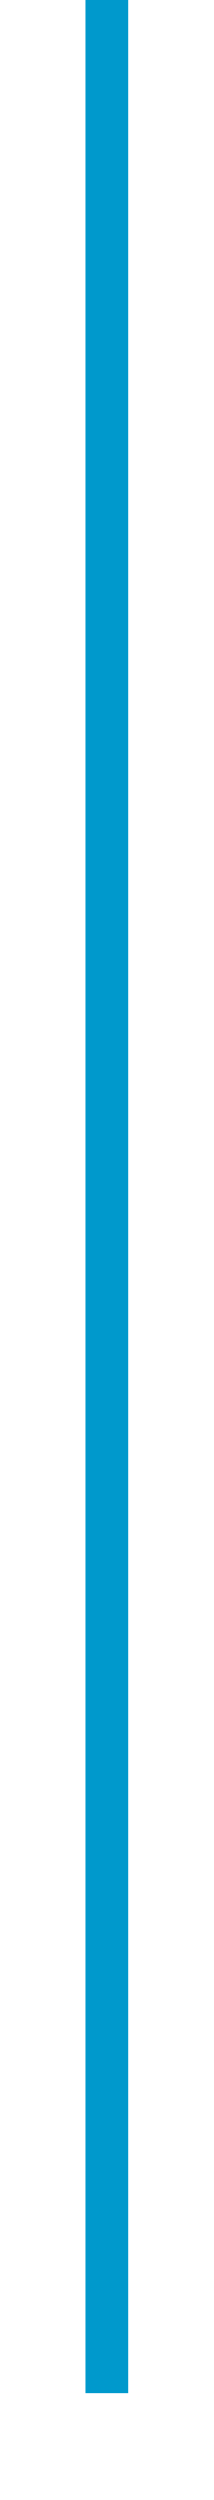
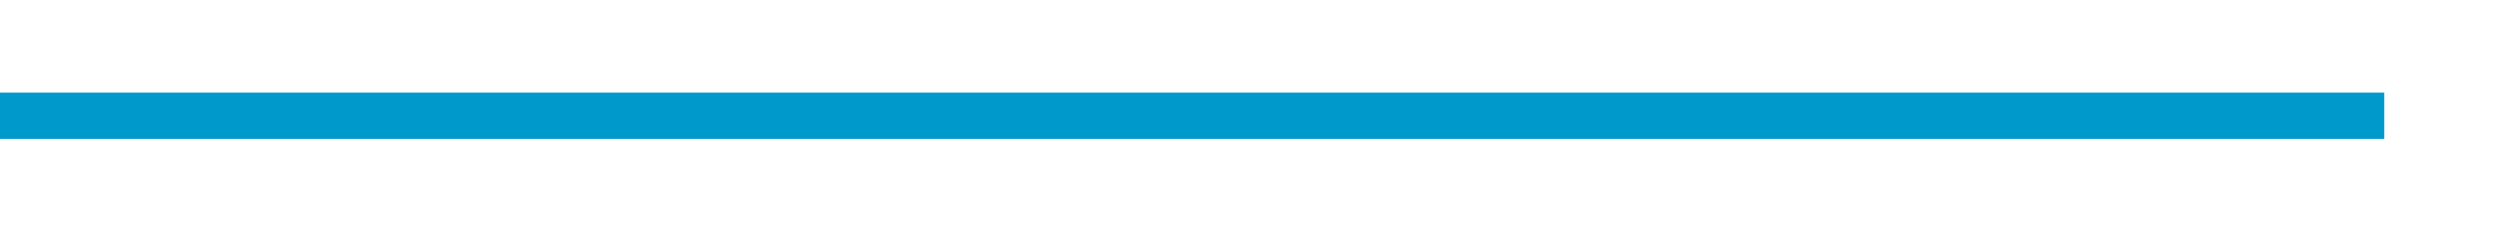
- <svg xmlns="http://www.w3.org/2000/svg" version="1.1" width="10px" height="117px" preserveAspectRatio="xMidYMin meet" viewBox="522 669  8 117">
-   <path d="M 526 669  L 526 781  " stroke-width="2" stroke="#0099cc" fill="none" />
+ <svg xmlns="http://www.w3.org/2000/svg" version="1.1" width="108px" height="10px" preserveAspectRatio="xMinYMid meet" viewBox="360 635  108 8">
+   <path d="M 463 639  L 360 639  " stroke-width="2" stroke="#0099cc" fill="none" />
</svg>
